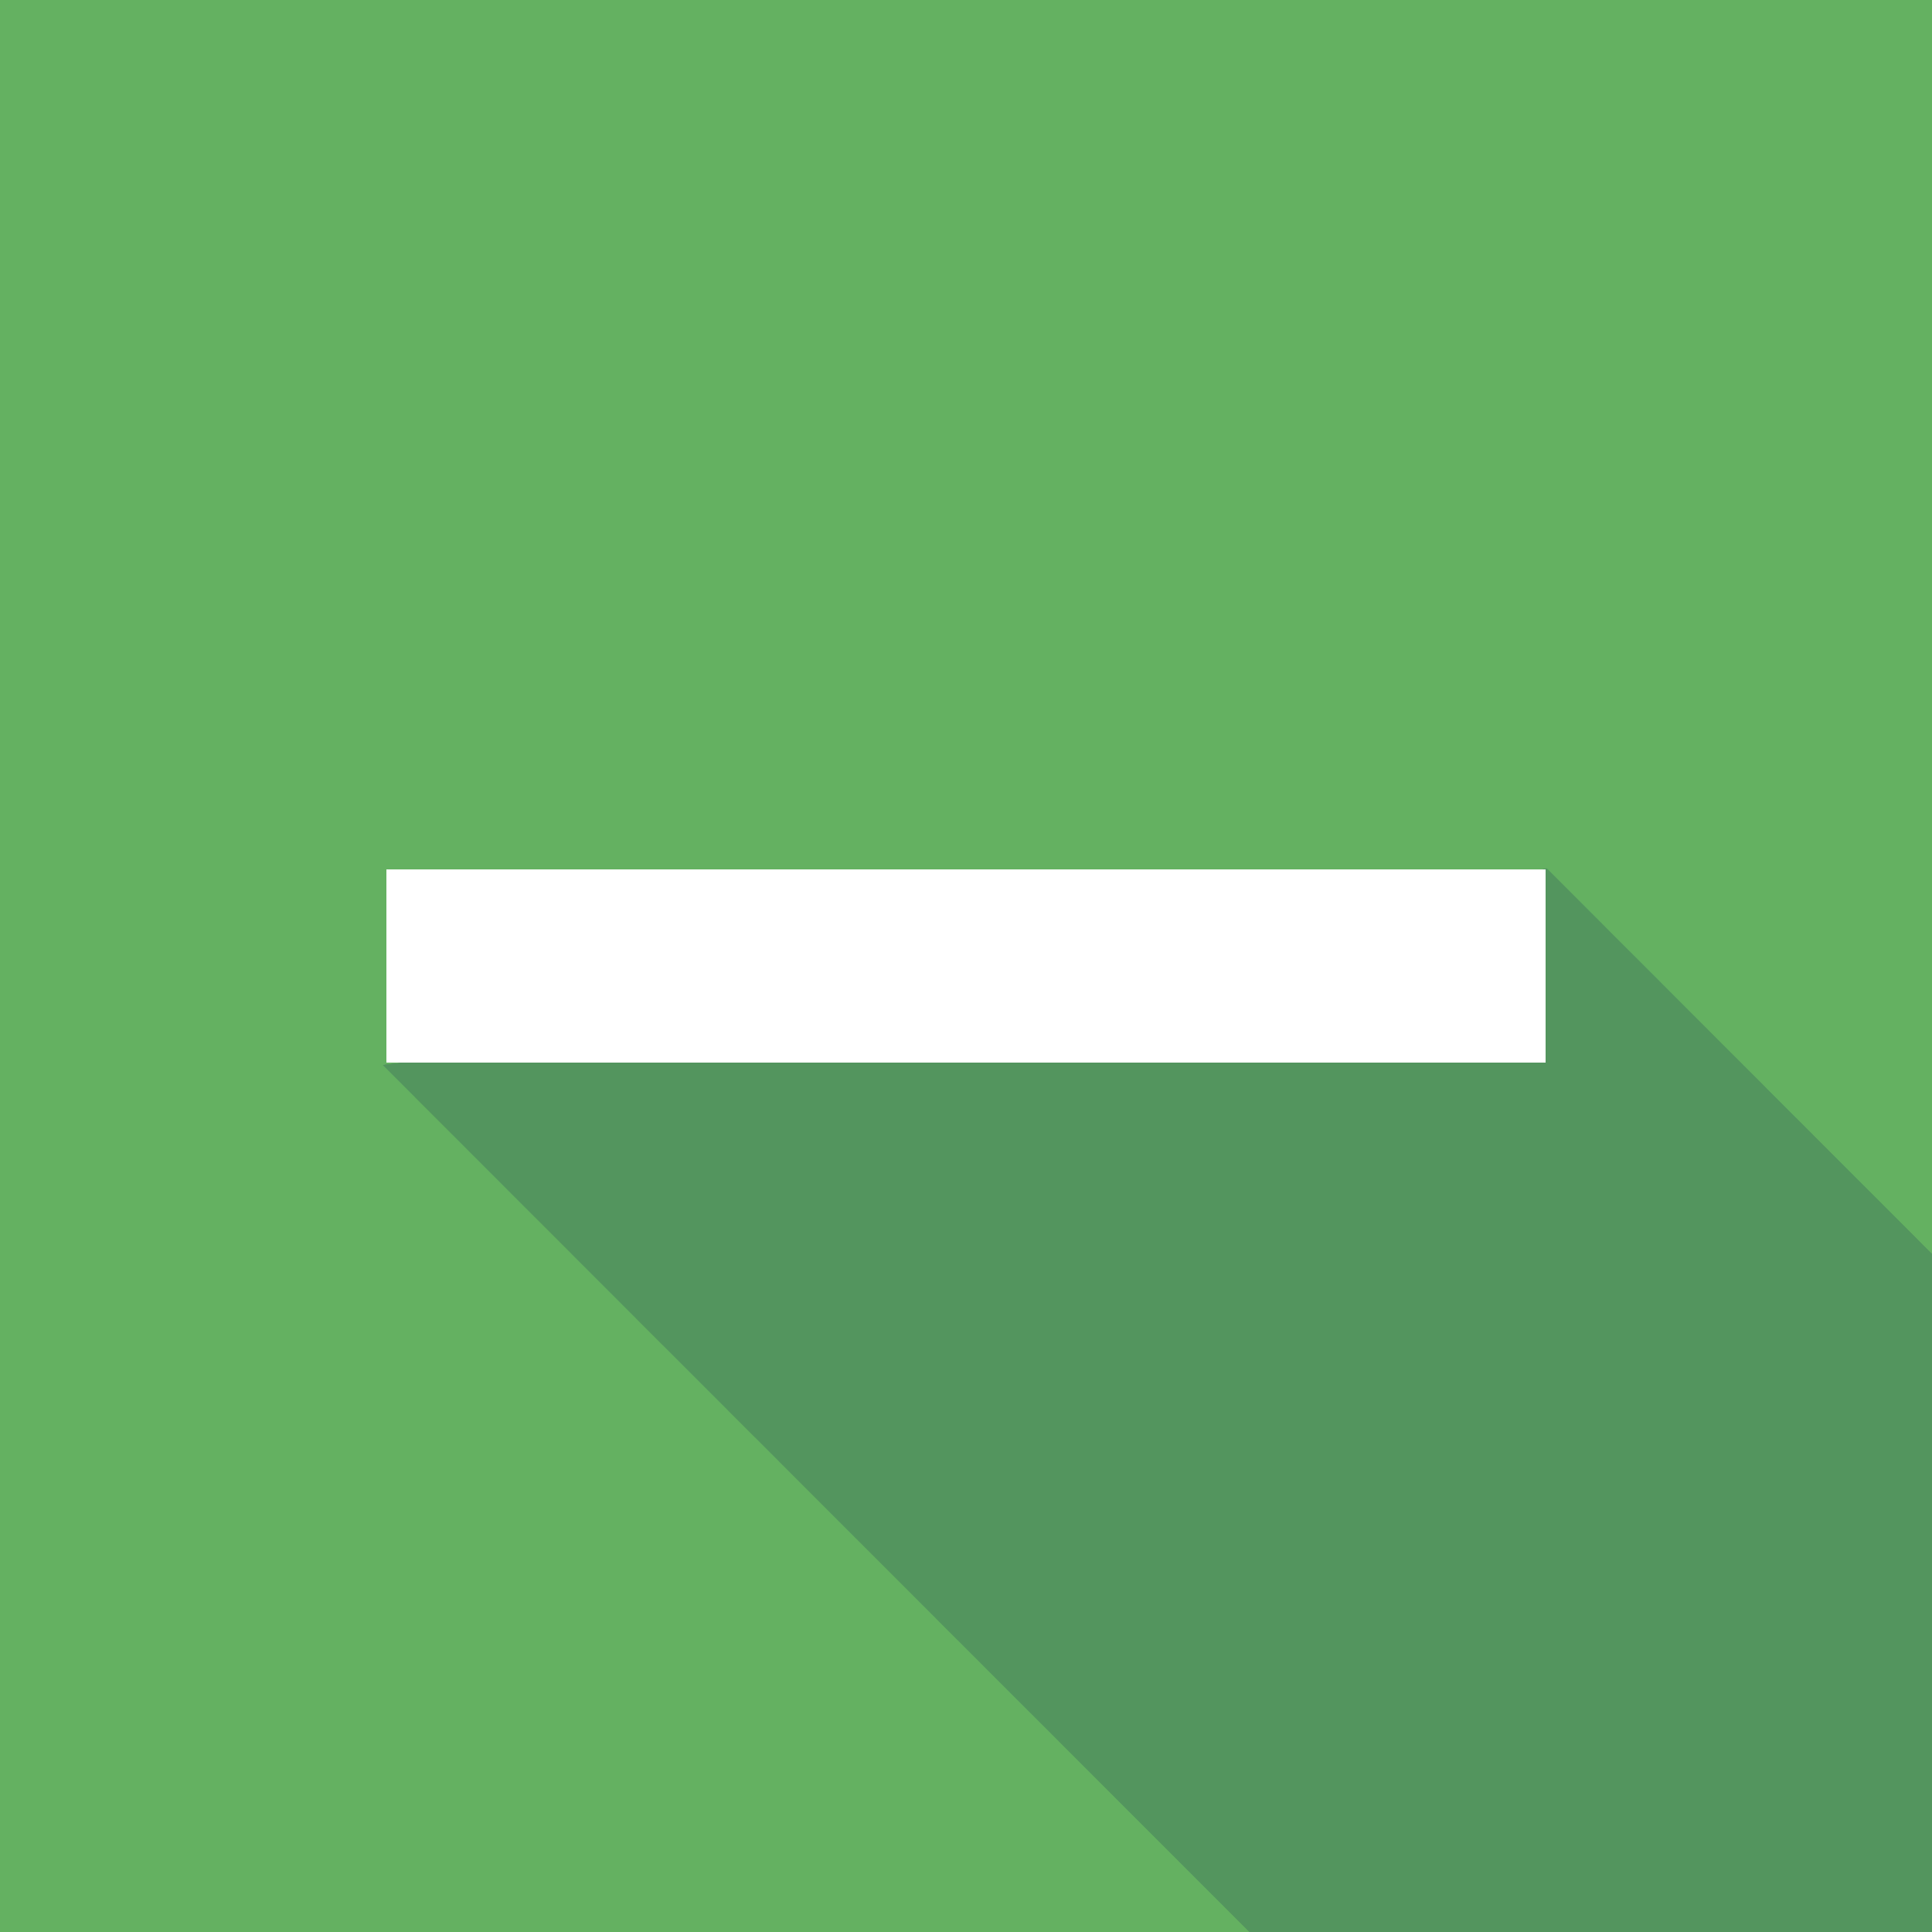
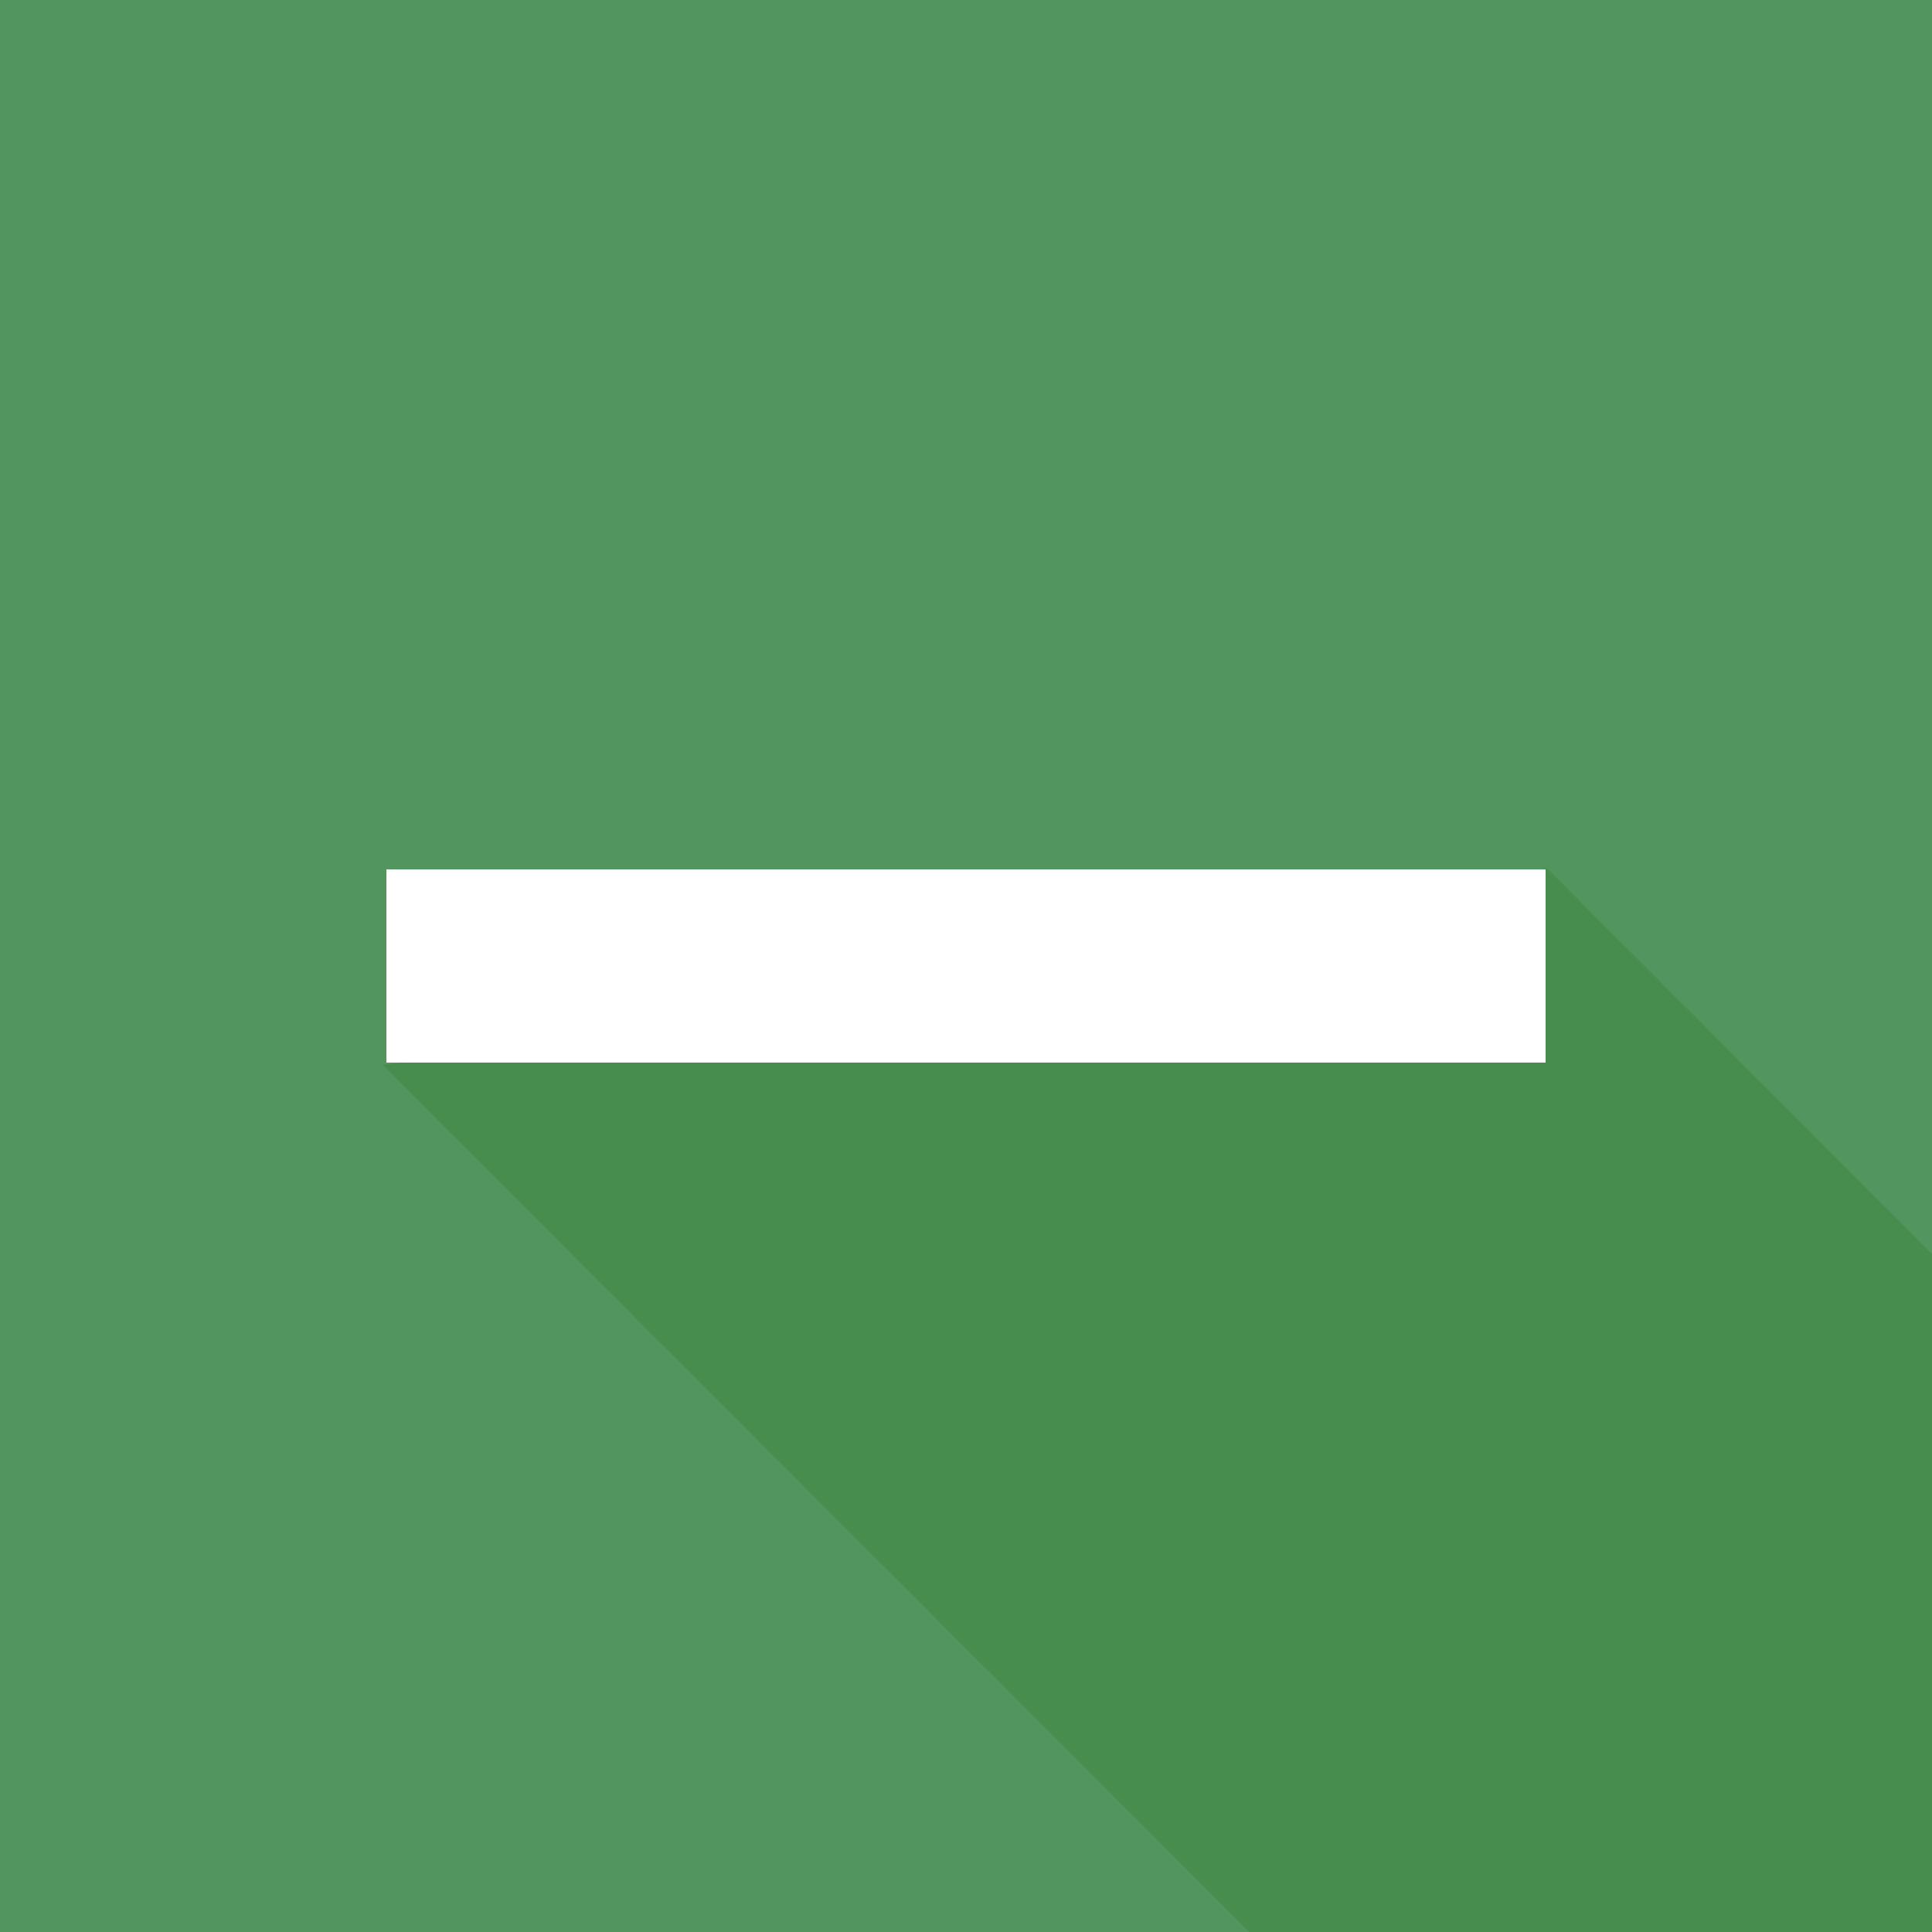
<svg xmlns="http://www.w3.org/2000/svg" id="Слой_1" data-name="Слой 1" width="40" height="40" viewBox="0 0 40 40">
  <defs>
-     <style>.cls-1{fill:none;}.cls-2{fill:#64b161;}.cls-3{clip-path:url(#clip-path);}.cls-4{fill:#53955e;}.cls-5{fill:#fff;}</style>
+     <style>.cls-1{fill:none;}.cls-2{fill:#53955f;}.cls-3{clip-path:url(#clip-path);}.cls-4{fill:#478e4e;}.cls-5{fill:#fff;}</style>
    <clipPath id="clip-path">
      <polygon class="cls-1" points="52.45 38.42 38.37 52.5 7.93 22.05 21.62 20.42 32.02 17.98 52.45 38.42" />
    </clipPath>
  </defs>
  <rect class="cls-2" width="40" height="40" />
  <g class="cls-3">
    <rect class="cls-2" width="40" height="40" />
    <rect class="cls-4" width="40" height="40" />
    <rect class="cls-4" width="40" height="40" />
    <rect class="cls-4" width="40" height="40" />
    <rect class="cls-4" width="40" height="40" />
+     <rect class="cls-4" width="40" height="40" />
+     <rect class="cls-4" width="40" height="40" />
  </g>
  <rect class="cls-5" x="8" y="18" width="24" height="4" />
</svg>
